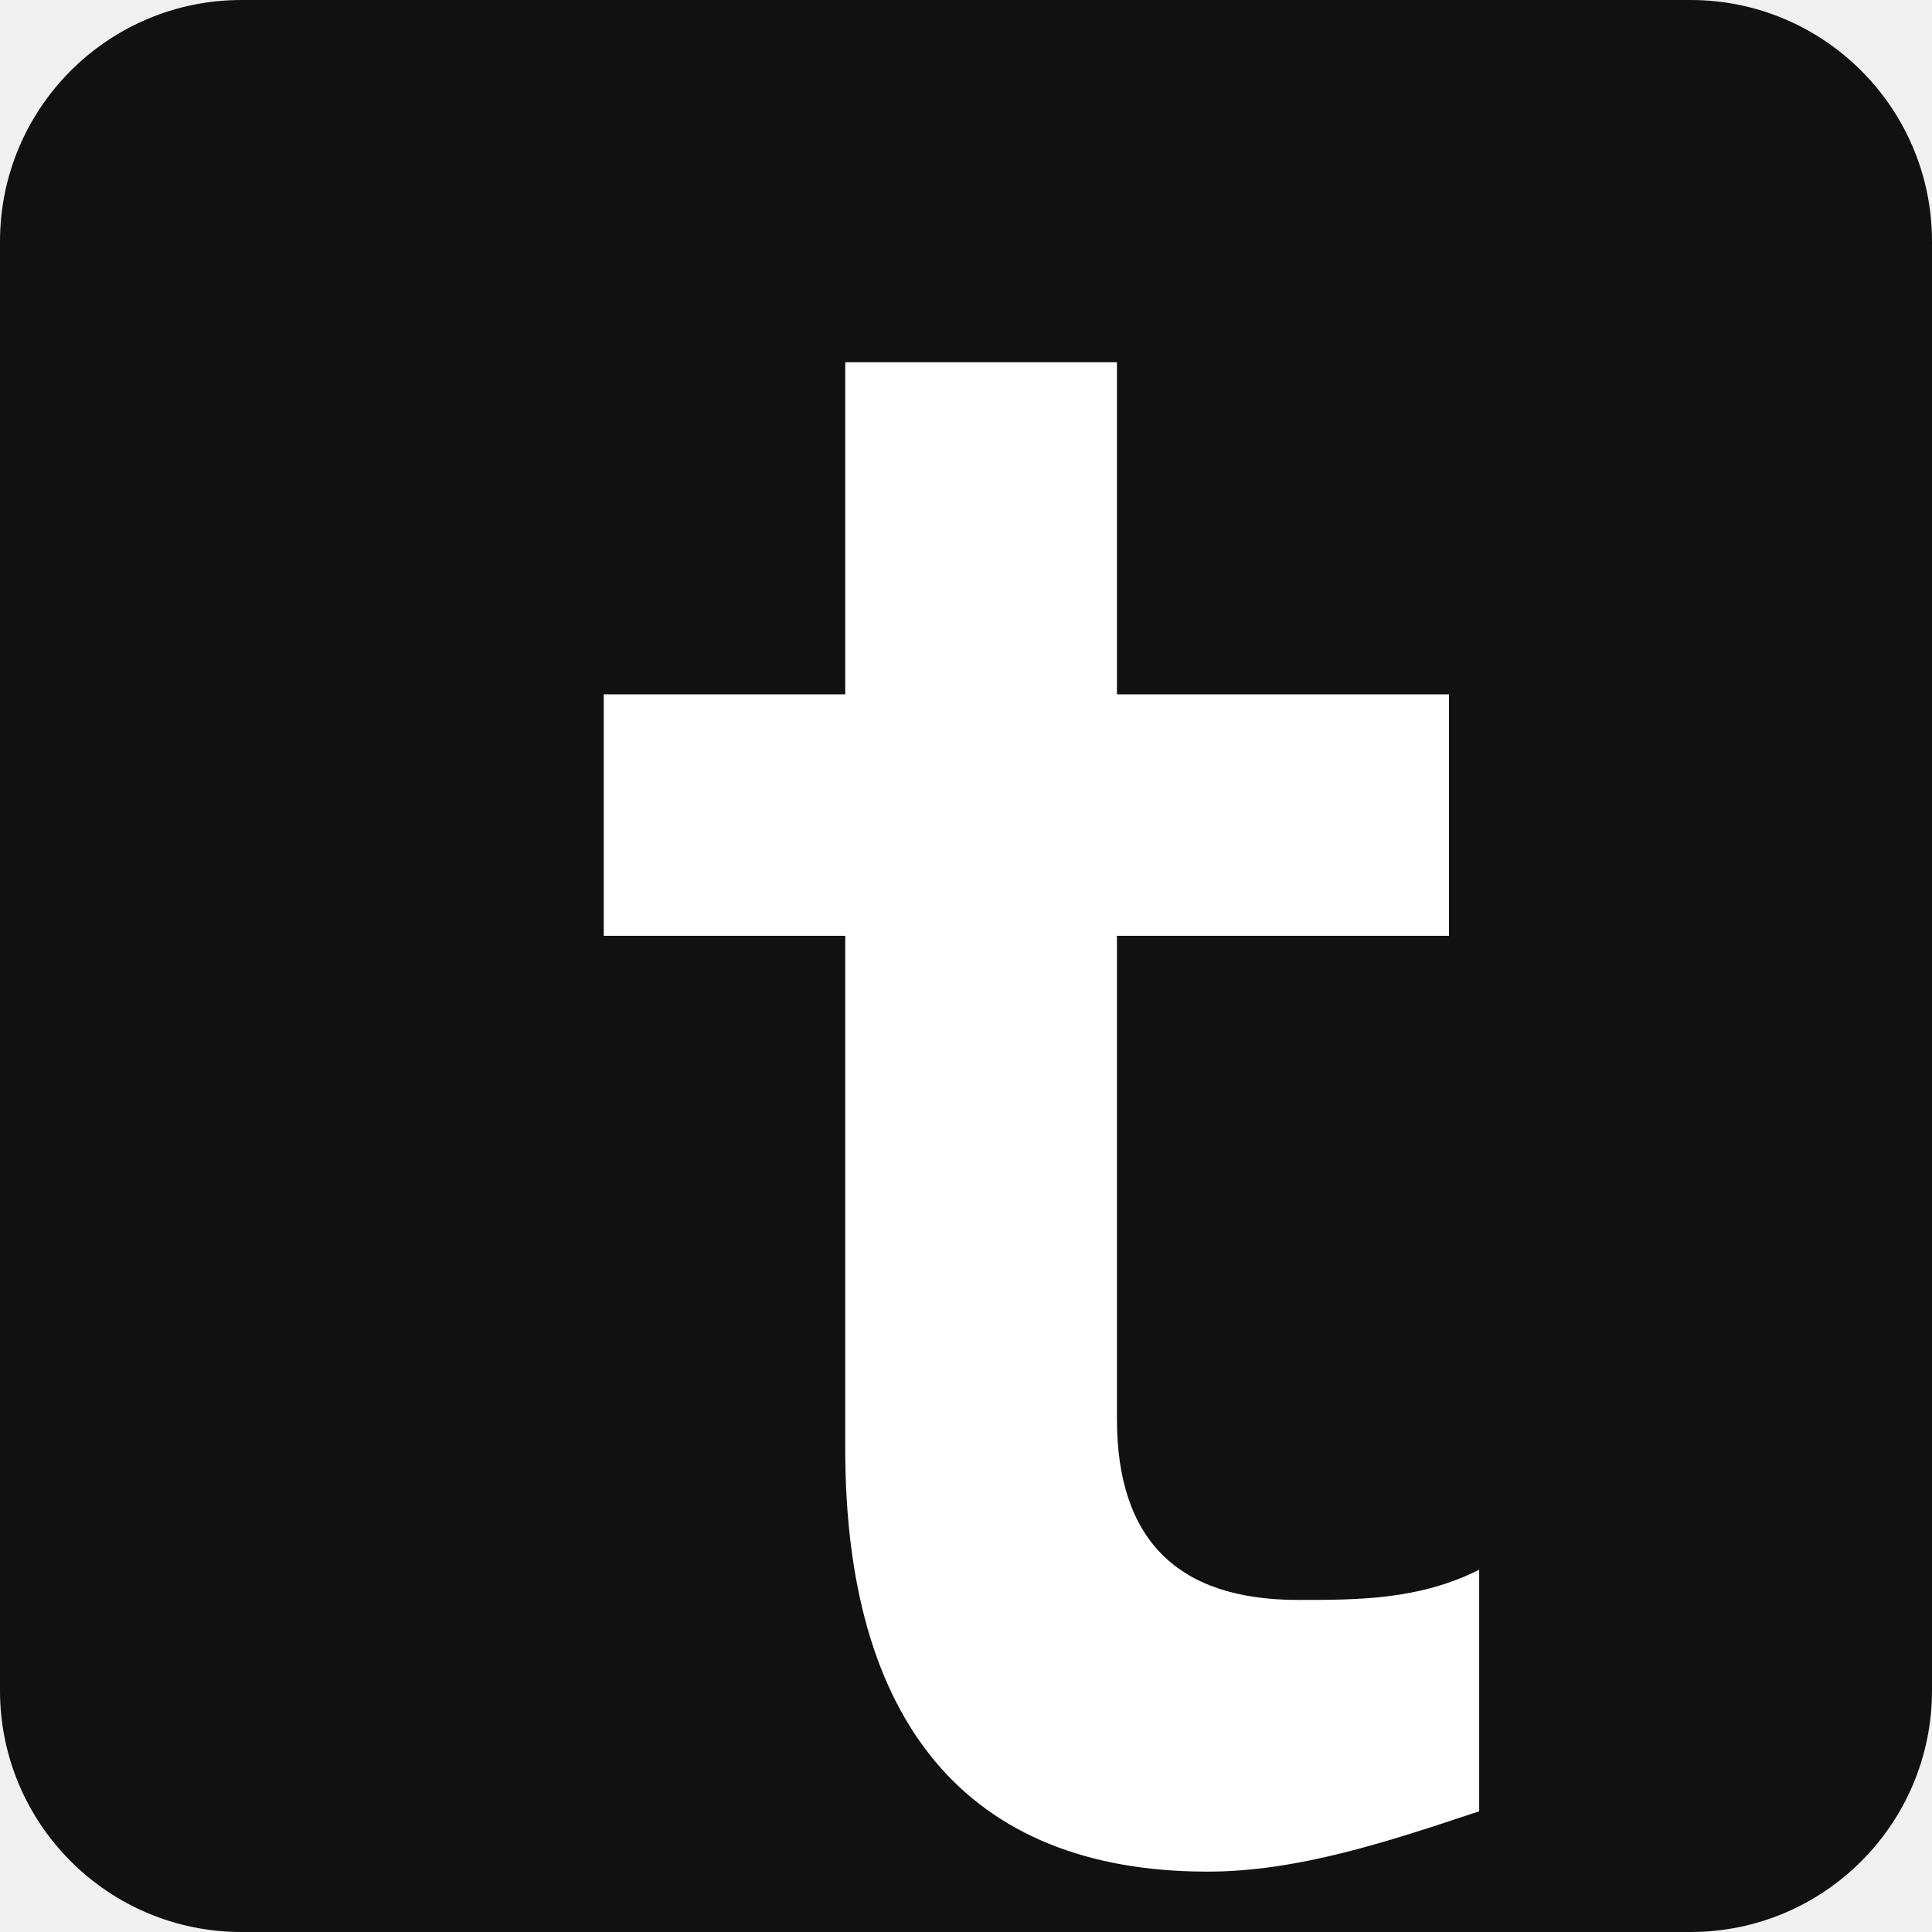
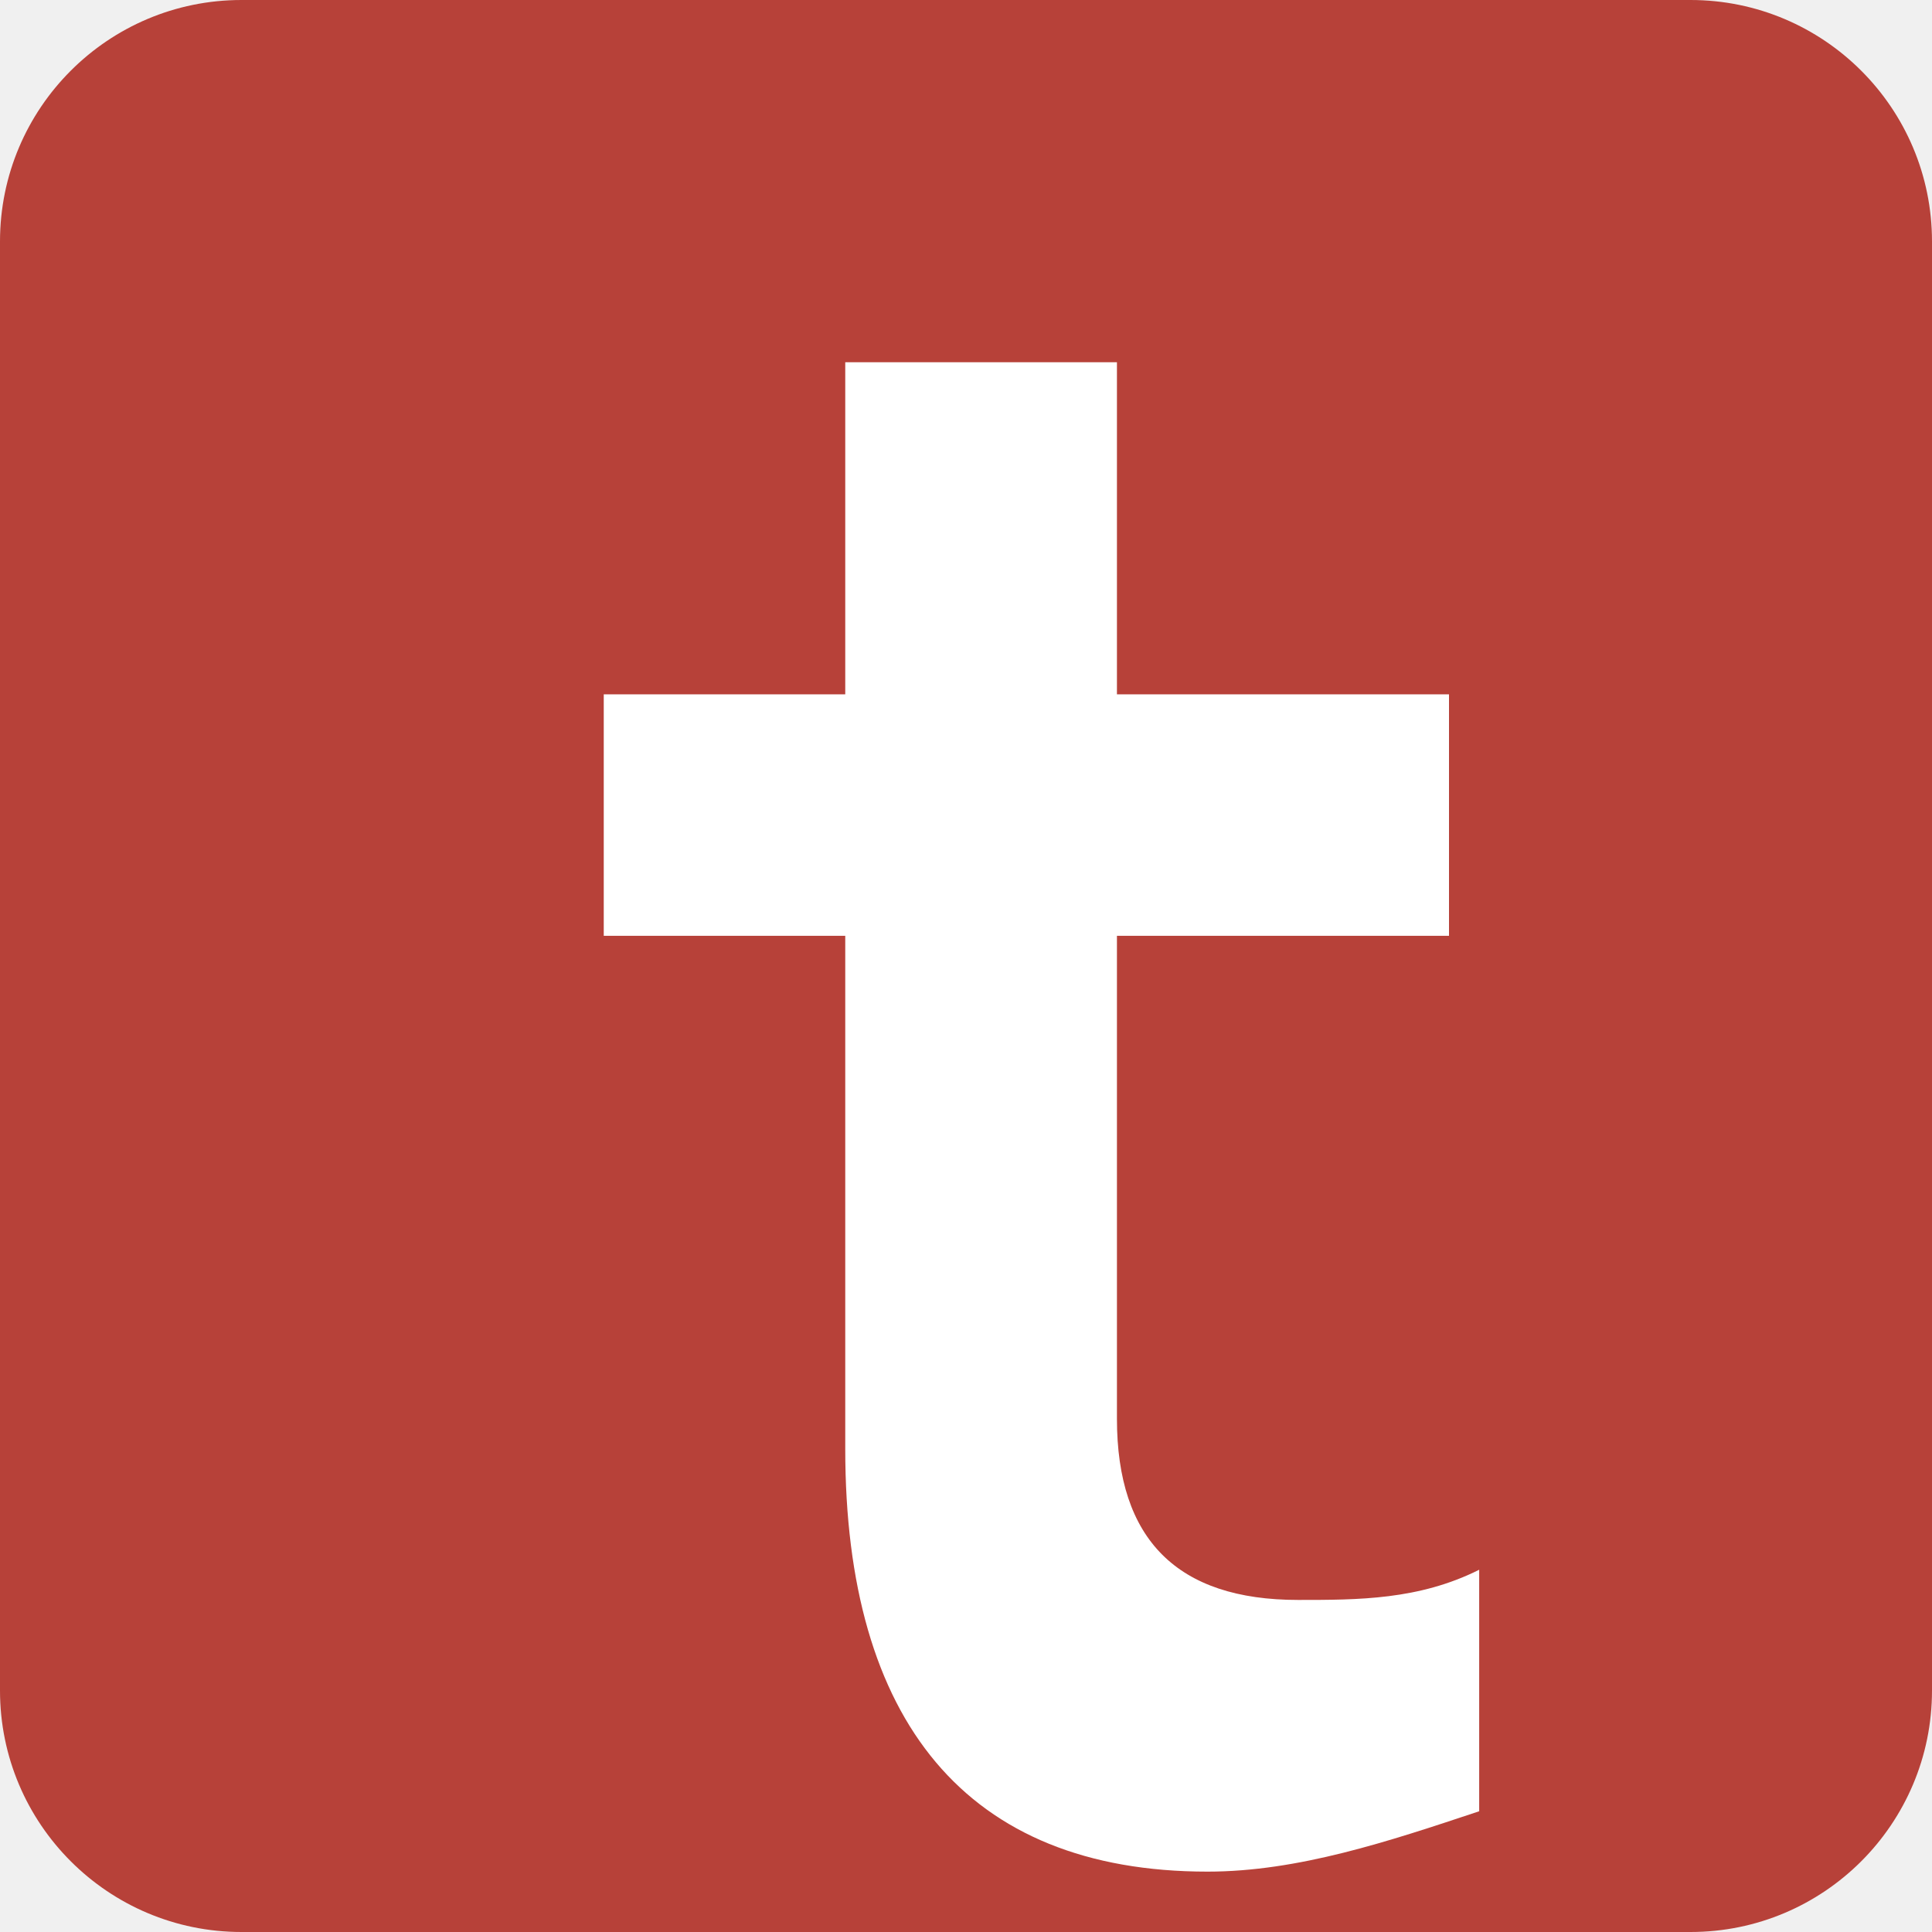
<svg xmlns="http://www.w3.org/2000/svg" viewBox="0 0 64 64">
-   <rect width="64" height="64" rx="8" fill="#111" />
+   <rect width="64" height="64" rx="8" fill="#b74139" />
  <path fill="#fff" d="M28 12h9v11h11v8H37v16c0 4 2 6 6 6 2 0 4 0 6-1v8c-3 1-6 2-9 2-8 0-12-5-12-14V31h-8v-8h8V12z" />
</svg>
